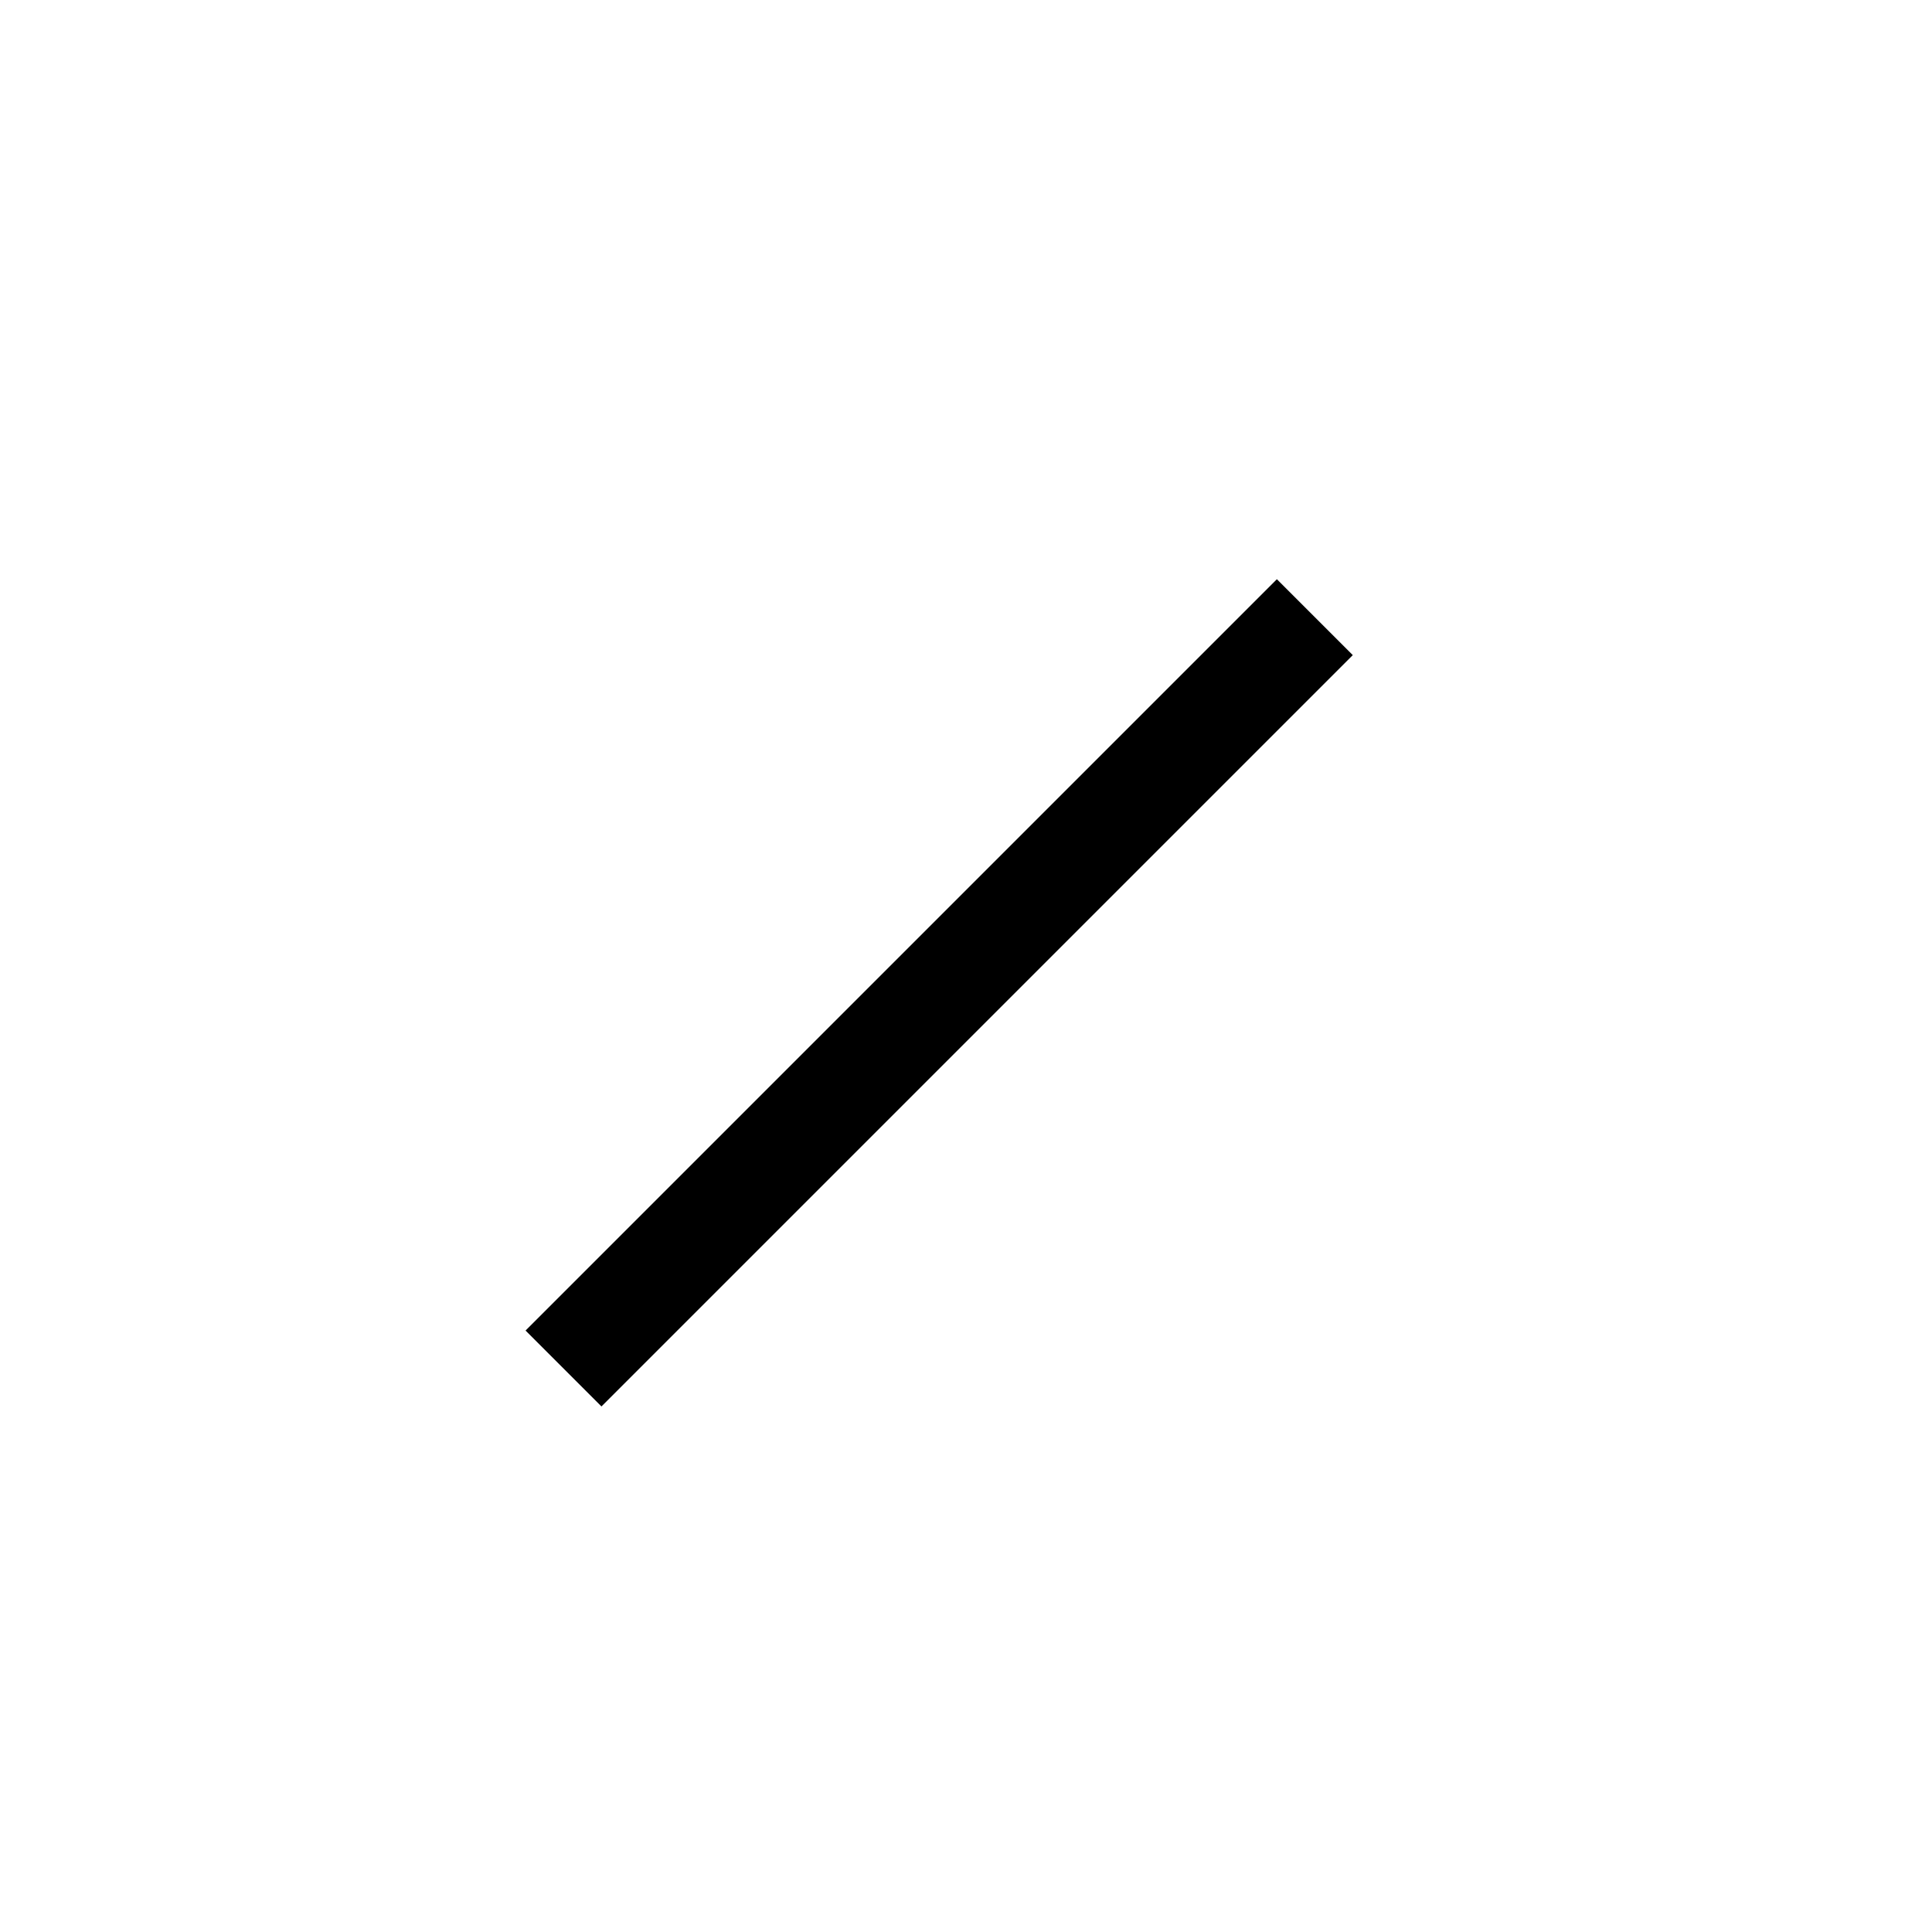
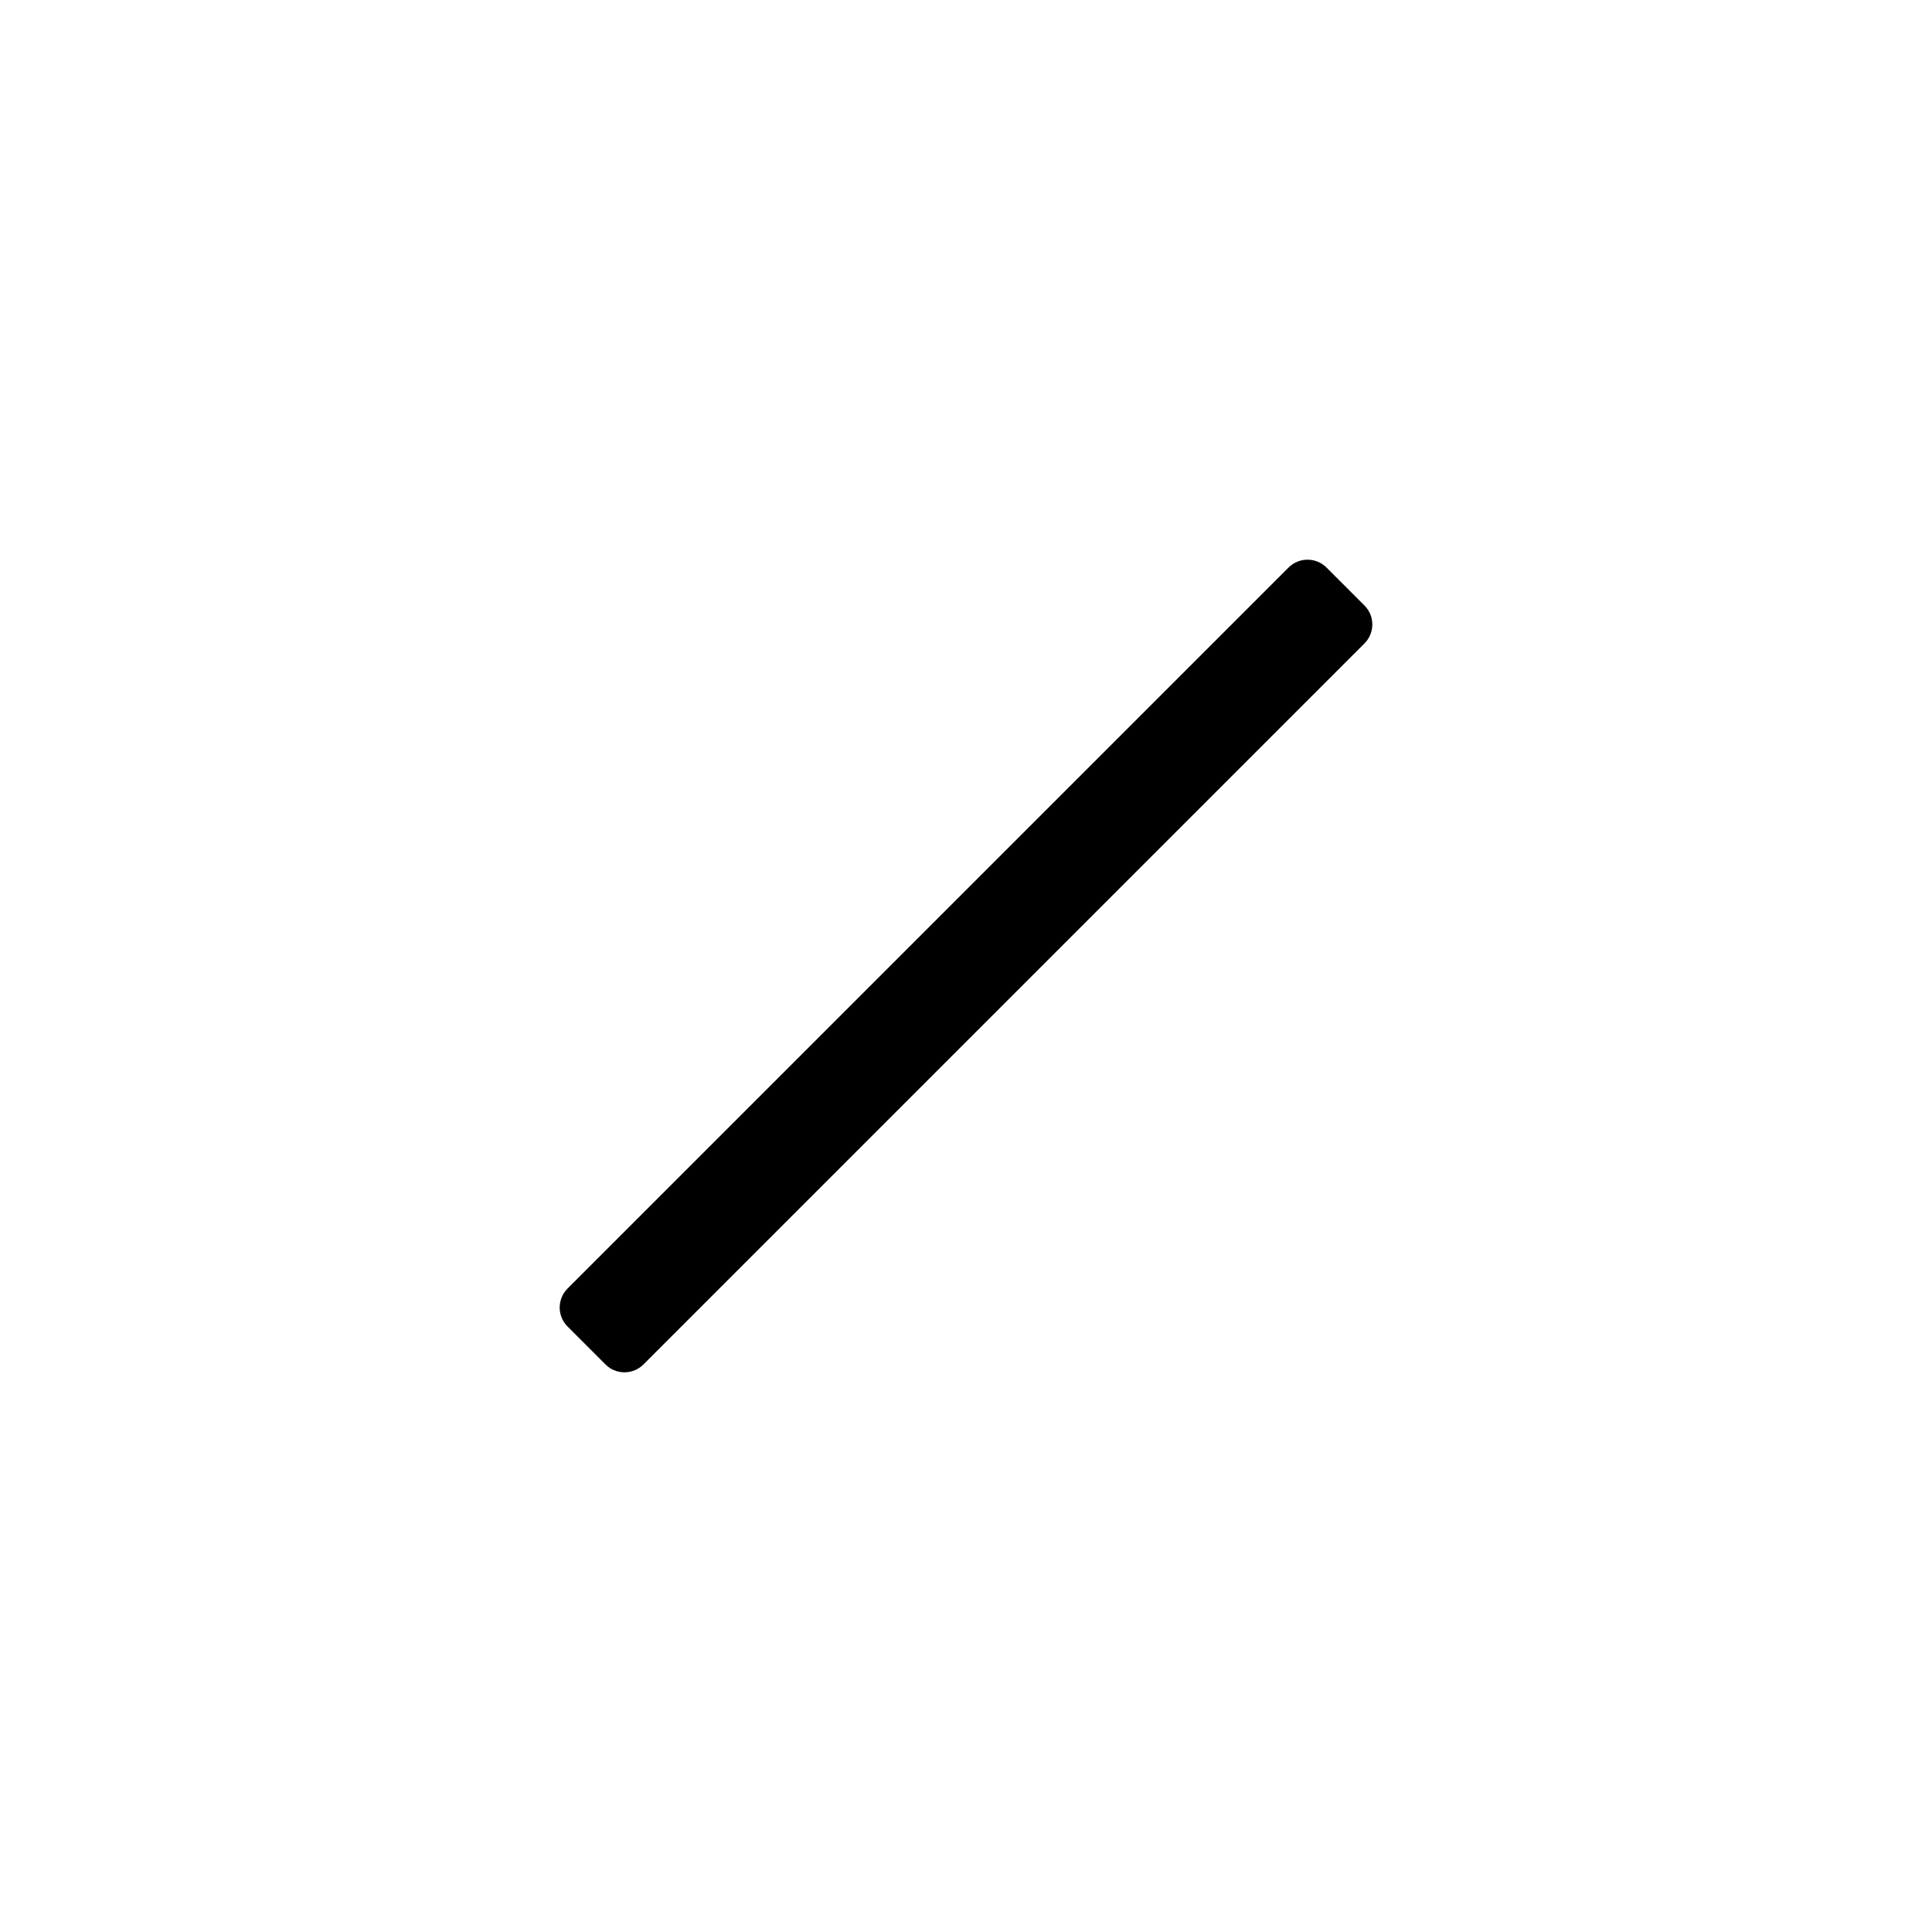
<svg xmlns="http://www.w3.org/2000/svg" width="36px" height="36px" viewBox="0 0 36 36" version="1.1">
-   <g id="页面-1" stroke="none" stroke-width="1" fill="none" fill-rule="evenodd">
-     <g id="按钮规范" transform="translate(-466, -101)" stroke="#000000" stroke-width="2">
-       <g id="截图工具栏" transform="translate(137, 89)">
-         <g id="主工具栏" transform="translate(222, 10)">
-           <g id="Group-6" transform="translate(104, 0)">
-             <g id="arrow" transform="translate(3, 2)">
-               <g id="line-normal">
-                 <path d="M10.5,25.5 L24.5,11.5" id="Line" />
-               </g>
-             </g>
-           </g>
-         </g>
+   <g id="icon" stroke="none" stroke-width="1" fill="none" fill-rule="evenodd">
+     <g id="画板" transform="translate(-175, -91)">
+       <g id="线" transform="translate(175, 91)">
+         <rect id="占位" fill="#D8D8D8" opacity="0" x="0" y="0" width="36" height="36" rx="8" />
+         <rect id="矩形" fill="#000000" fill-rule="nonzero" transform="translate(18, 18) rotate(45) translate(-18, -18) " x="17" y="8" width="2" height="20" rx="0.5" />
      </g>
    </g>
  </g>
</svg>
